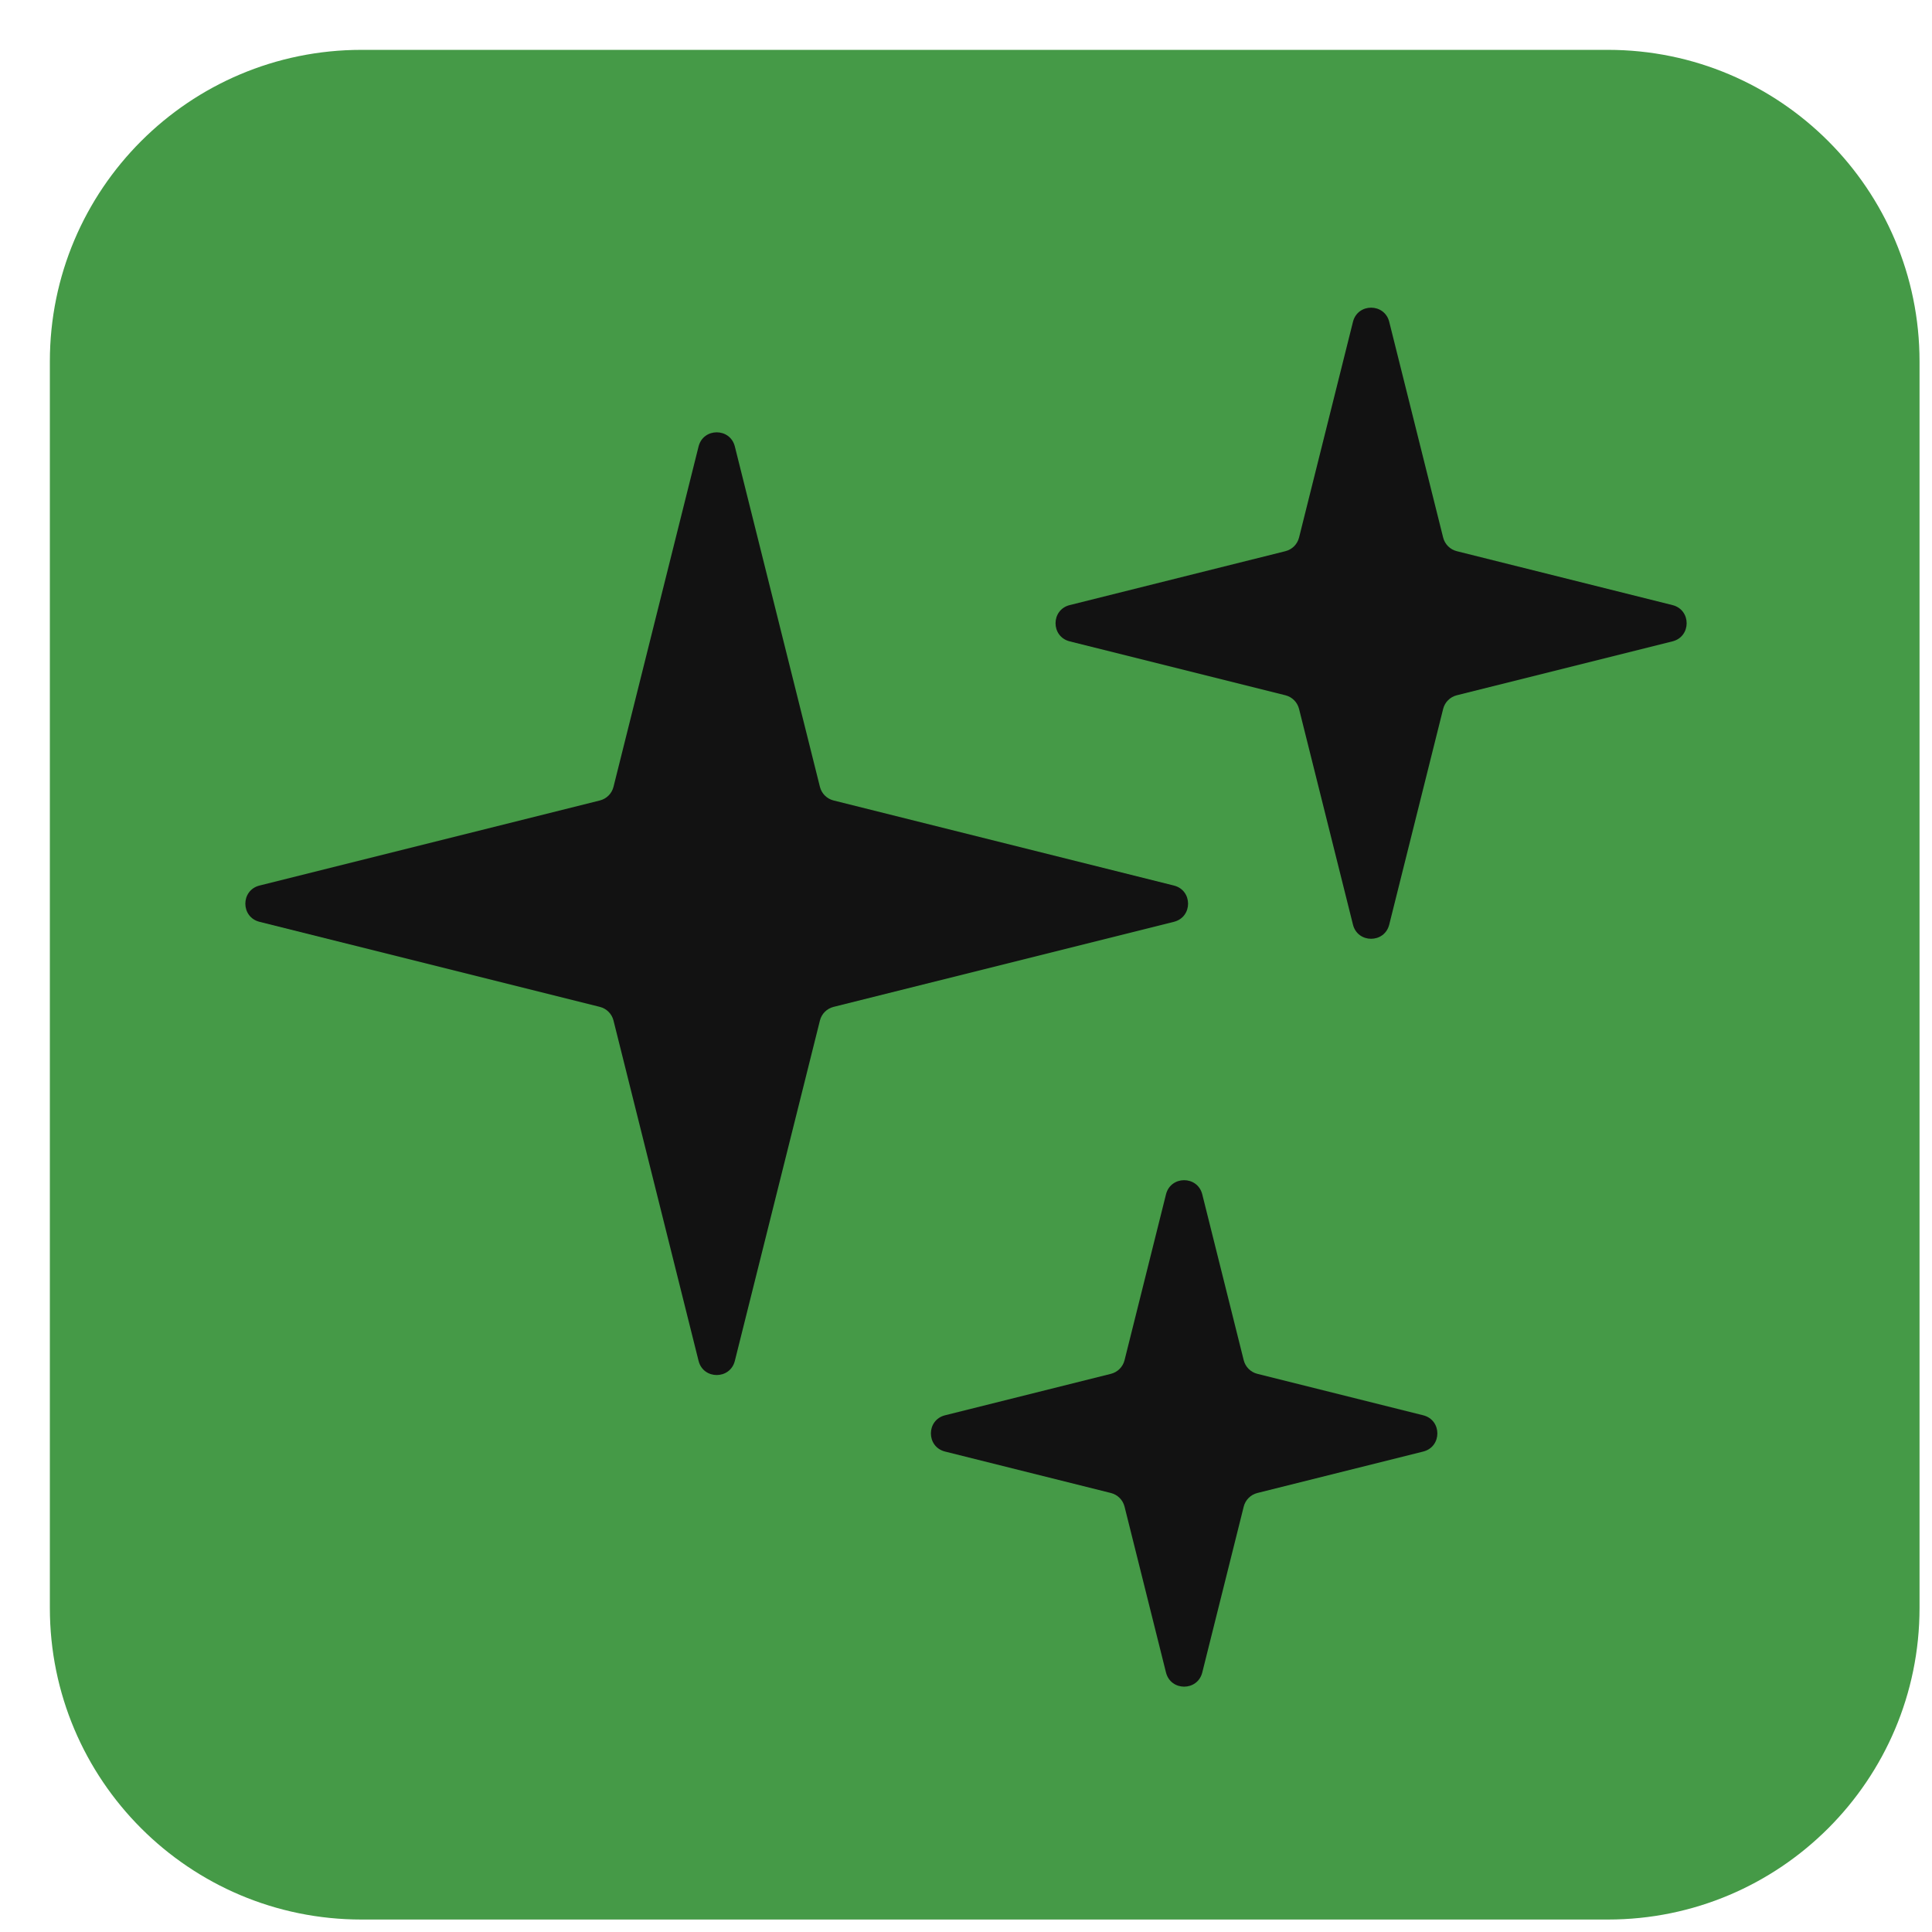
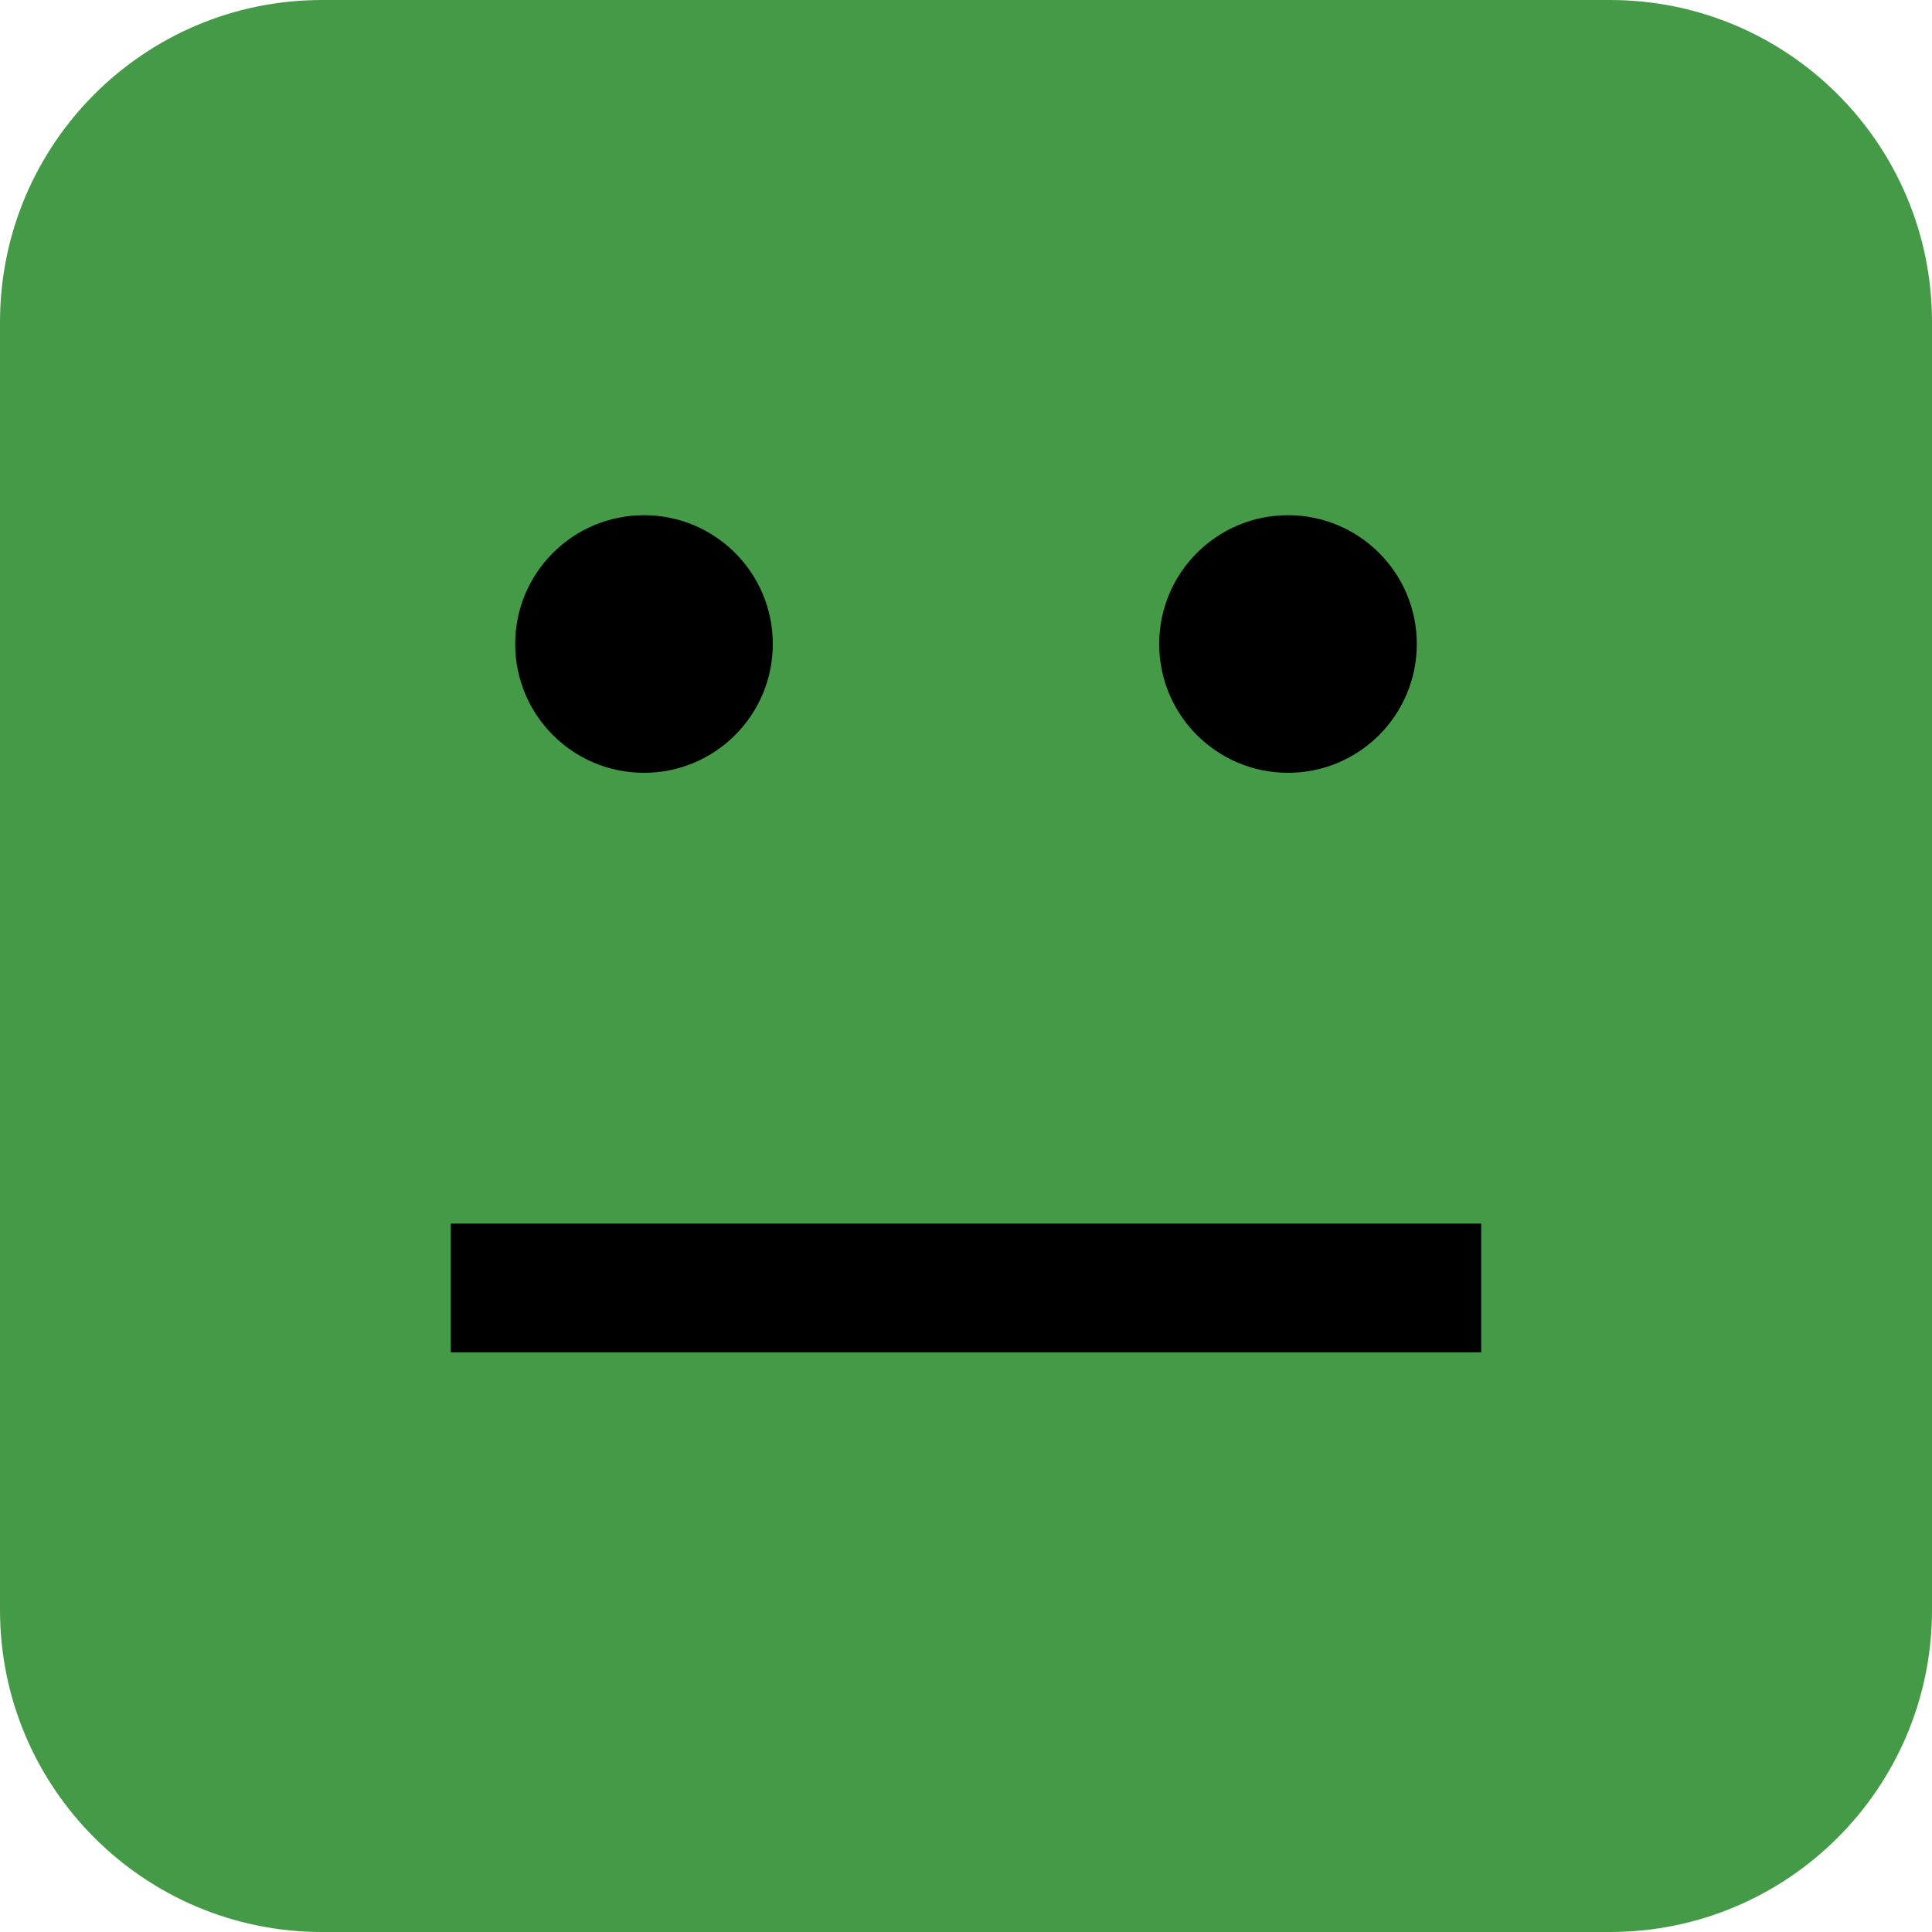
- <svg xmlns="http://www.w3.org/2000/svg" width="31" height="31" viewBox="0 0 31 31" fill="none">
-   <path d="M25.8 0.8H5.8C3.038 0.8 0.8 3.039 0.8 5.8V25.8C0.8 28.561 3.038 30.8 5.8 30.8H25.8C28.561 30.8 30.8 28.561 30.8 25.8V5.8C30.8 3.039 28.561 0.8 25.8 0.8Z" fill="#459A47" />
-   <path d="M9.625 12.844L4.164 14.209C3.861 14.285 3.861 14.715 4.164 14.791L9.625 16.156C9.733 16.183 9.817 16.267 9.844 16.375L11.209 21.836C11.285 22.139 11.715 22.139 11.791 21.836L13.156 16.375C13.183 16.267 13.267 16.183 13.375 16.156L18.836 14.791C19.139 14.715 19.139 14.285 18.836 14.209L13.375 12.844C13.267 12.817 13.183 12.733 13.156 12.625L11.791 7.164C11.715 6.861 11.285 6.861 11.209 7.164L9.844 12.625C9.817 12.733 9.733 12.817 9.625 12.844Z" fill="#121212" />
-   <path d="M20.625 8.844L17.164 9.709C16.861 9.785 16.861 10.215 17.164 10.291L20.625 11.156C20.733 11.183 20.817 11.267 20.844 11.375L21.709 14.836C21.785 15.139 22.215 15.139 22.291 14.836L23.156 11.375C23.183 11.267 23.267 11.183 23.375 11.156L26.836 10.291C27.139 10.215 27.139 9.785 26.836 9.709L23.375 8.844C23.267 8.817 23.183 8.733 23.156 8.625L22.291 5.164C22.215 4.861 21.785 4.861 21.709 5.164L20.844 8.625C20.817 8.733 20.733 8.817 20.625 8.844Z" fill="#121212" />
-   <path d="M17.825 22.044L15.164 22.709C14.861 22.785 14.861 23.215 15.164 23.291L17.825 23.956C17.933 23.983 18.017 24.067 18.044 24.175L18.709 26.836C18.785 27.139 19.215 27.139 19.291 26.836L19.956 24.175C19.983 24.067 20.067 23.983 20.175 23.956L22.836 23.291C23.139 23.215 23.139 22.785 22.836 22.709L20.175 22.044C20.067 22.017 19.983 21.933 19.956 21.825L19.291 19.164C19.215 18.861 18.785 18.861 18.709 19.164L18.044 21.825C18.017 21.933 17.933 22.017 17.825 22.044Z" fill="#121212" />
+ <svg xmlns="http://www.w3.org/2000/svg" width="30" height="30" viewBox="0 0 30 30" fill="none">
+   <path d="M25 0H5C2.239 0 0 2.239 0 5V25C0 27.761 2.239 30 5 30H25C27.761 30 30 27.761 30 25V5C30 2.239 27.761 0 25 0Z" fill="#459A47" />
+   <path d="M8 10C8 8.895 8.895 8 10 8C11.105 8 12 8.895 12 10C12 11.105 11.105 12 10 12C8.895 12 8 11.105 8 10Z" fill="black" />
+   <path d="M7 19H23V21H7V19Z" fill="black" />
+   <path d="M18 10C18 8.895 18.895 8 20 8C21.105 8 22 8.895 22 10C22 11.105 21.105 12 20 12C18.895 12 18 11.105 18 10Z" fill="black" />
</svg>
